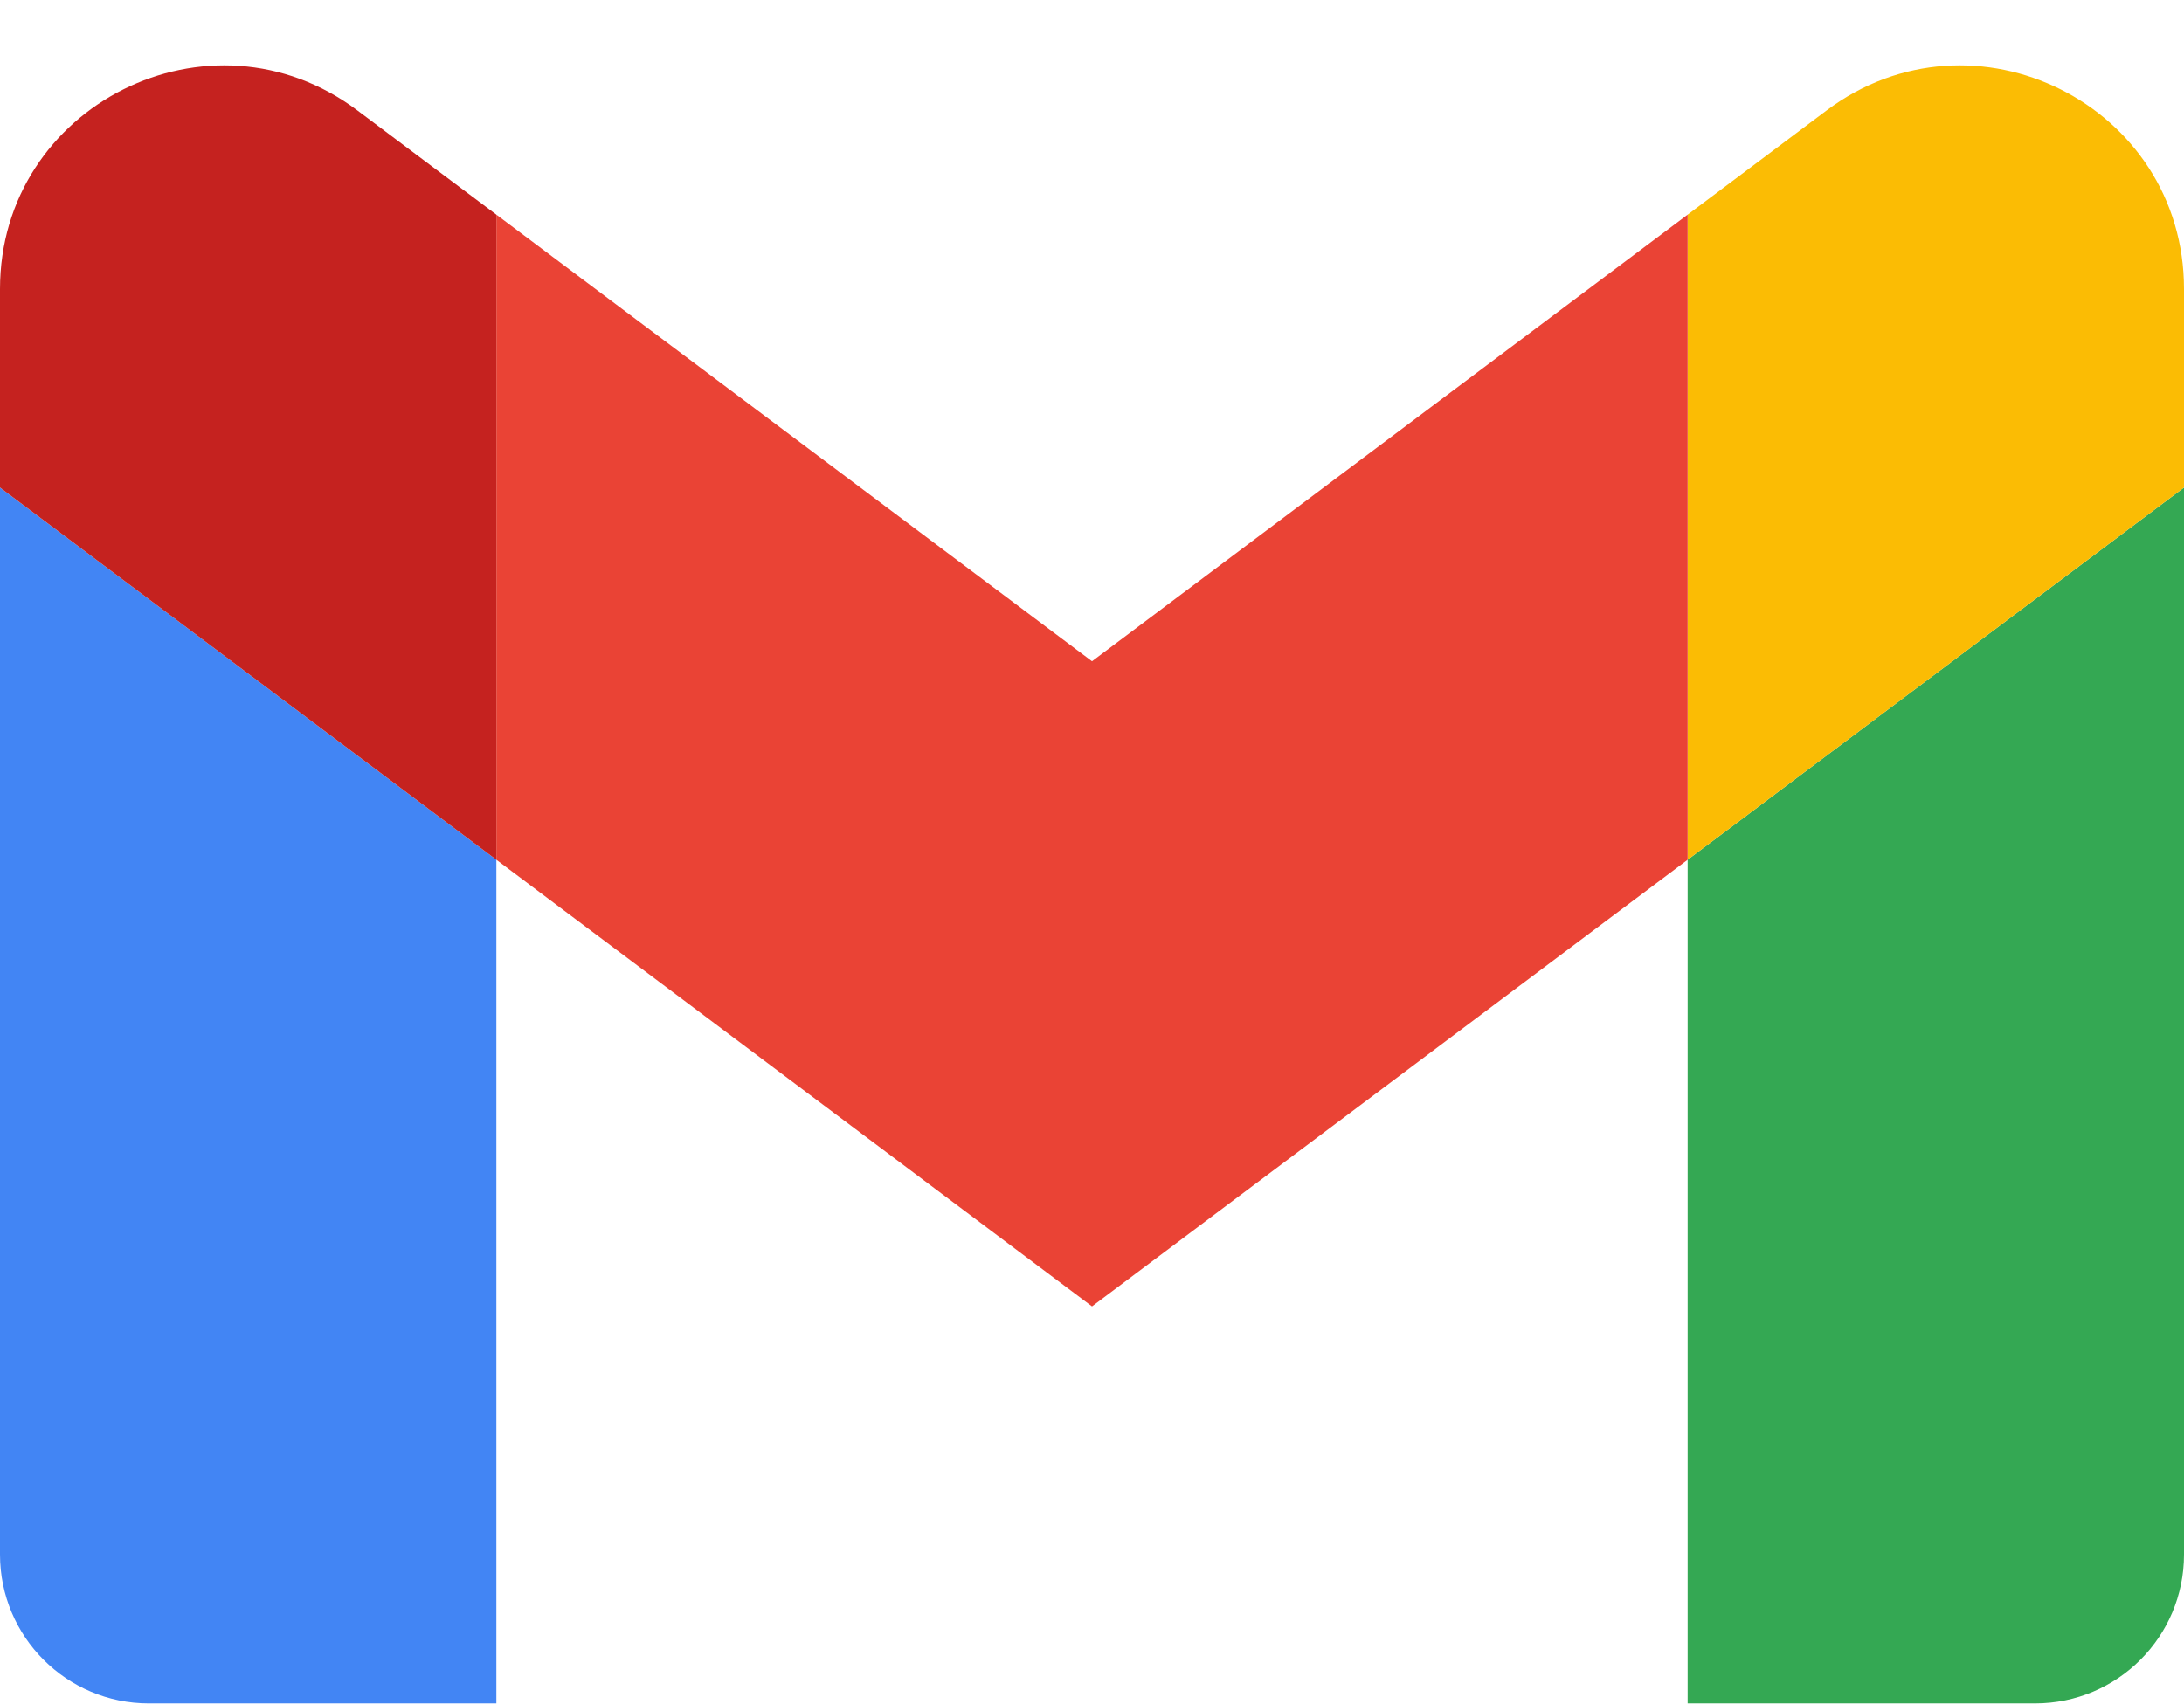
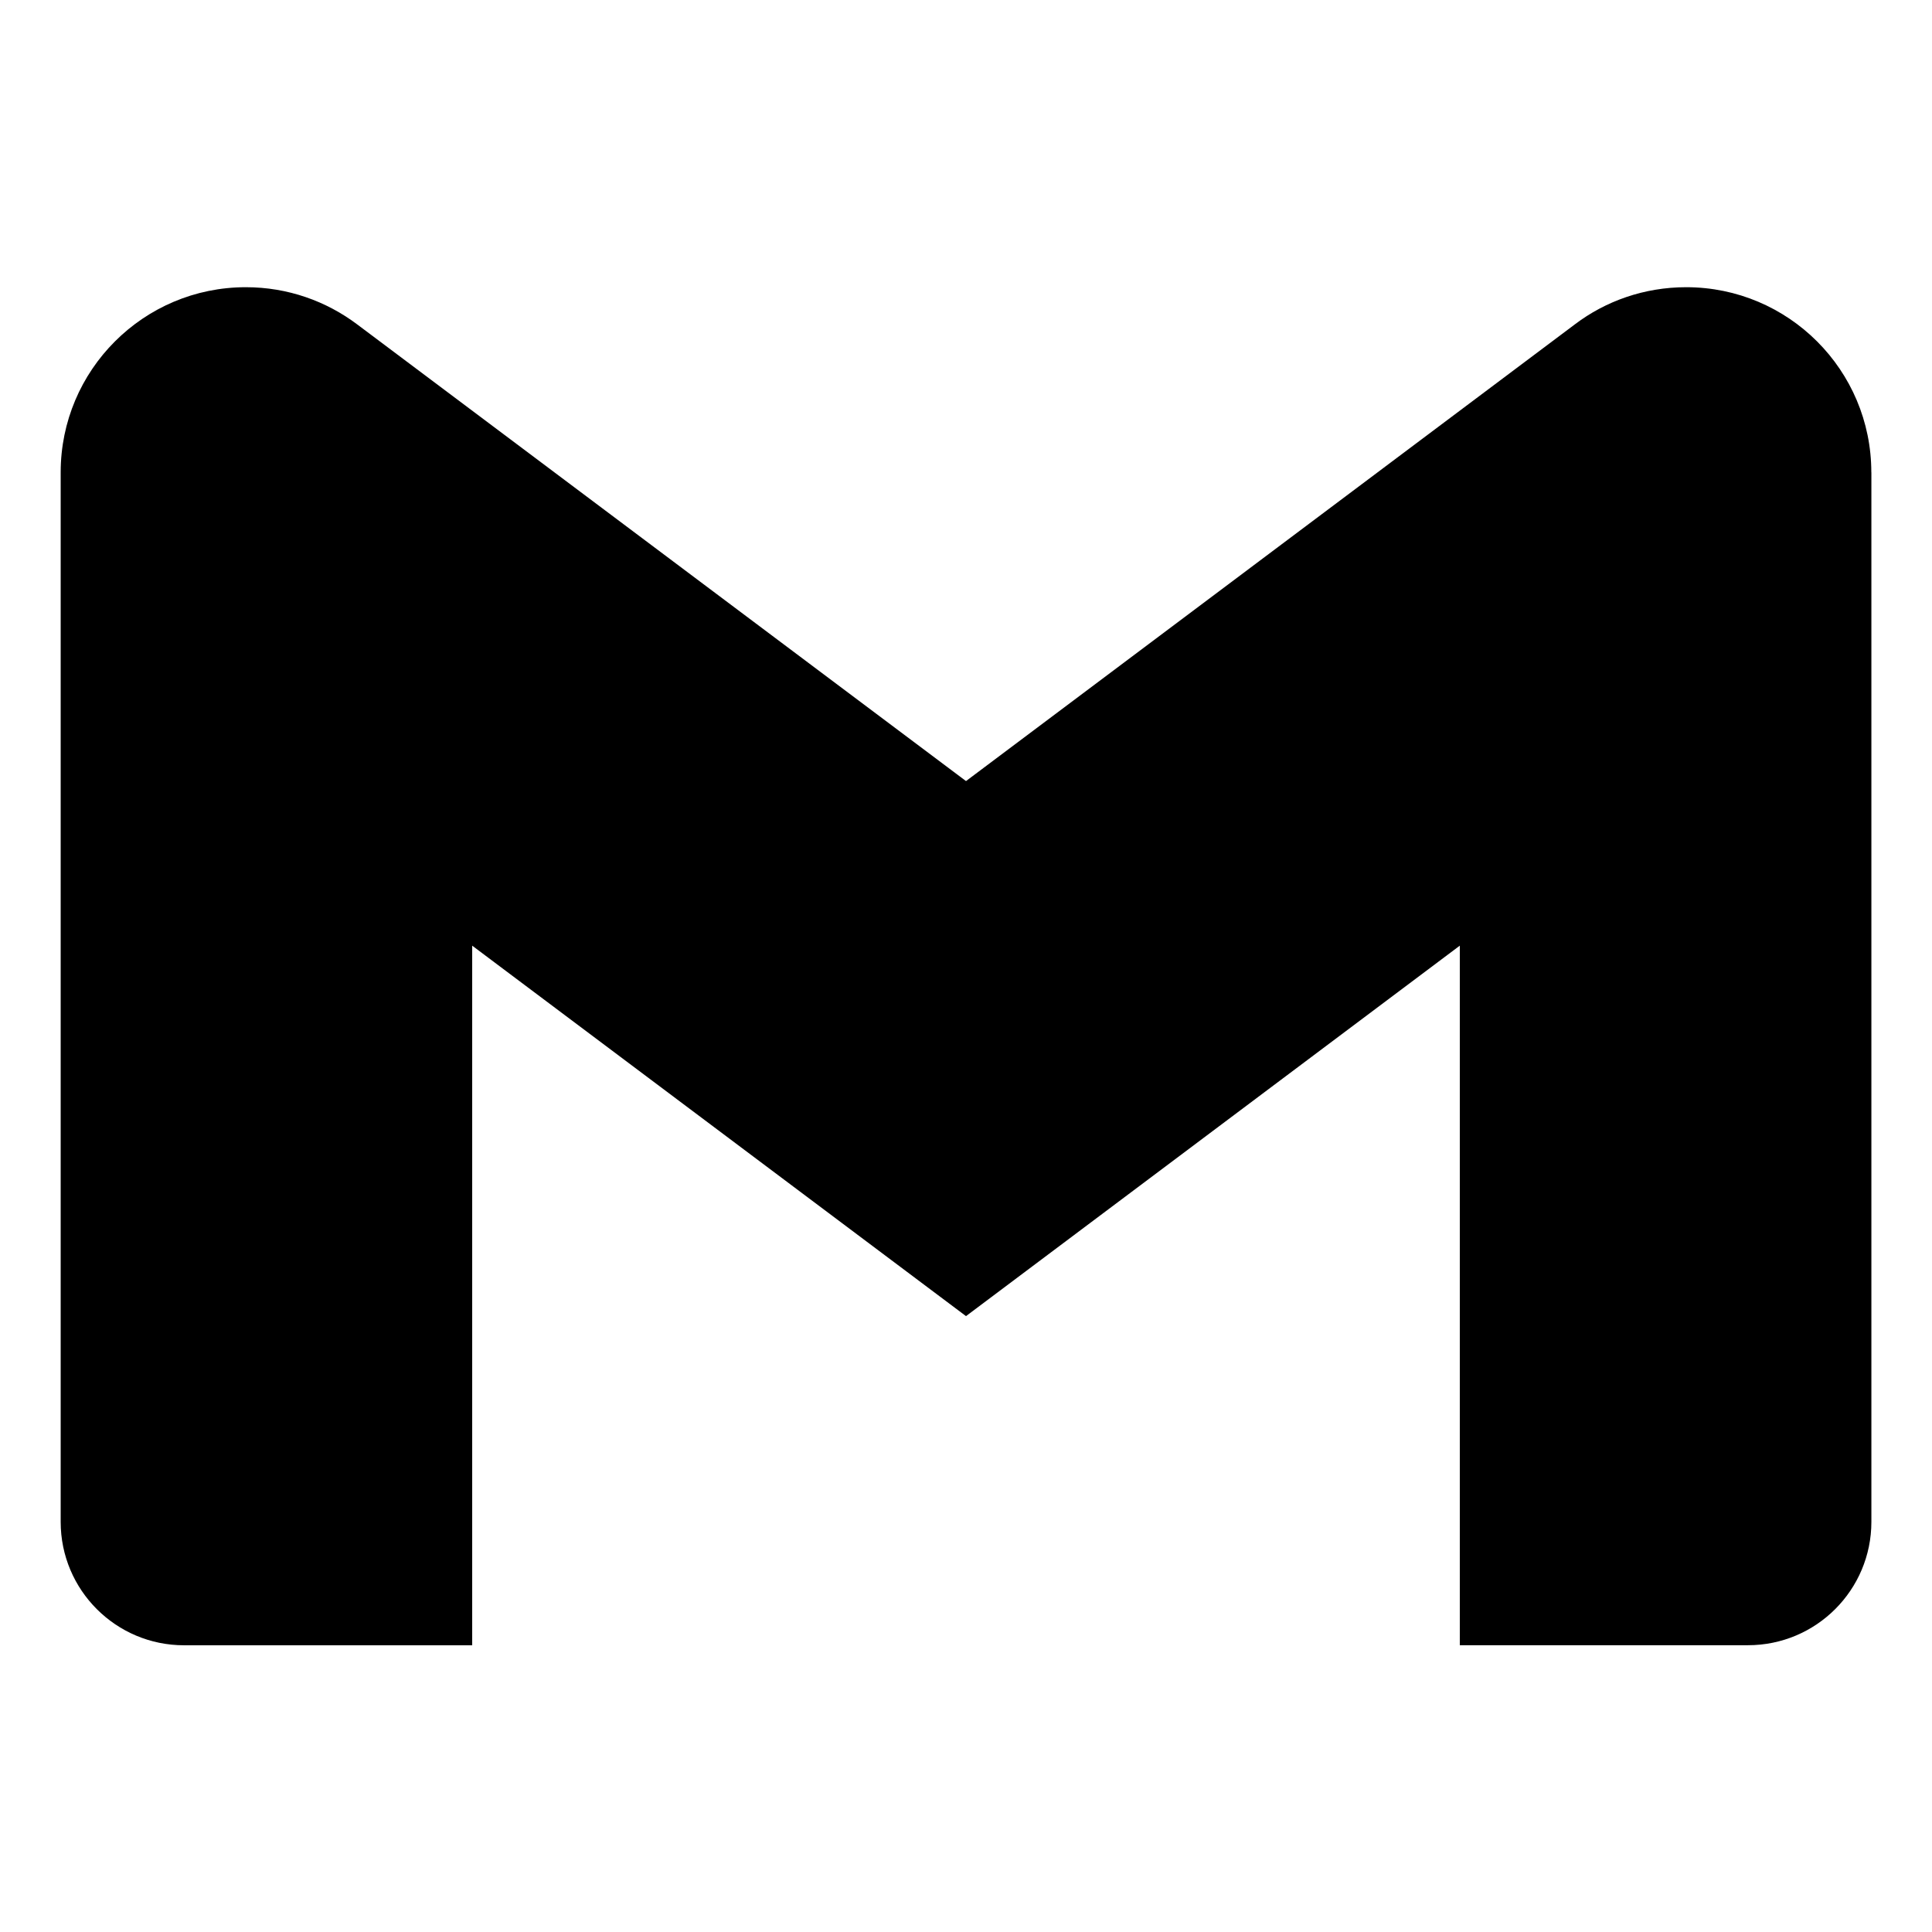
- <svg xmlns="http://www.w3.org/2000/svg" viewBox="0 49.4 512 399.42">
-   <g fill="none" fill-rule="evenodd">
-     <g fill-rule="nonzero">
-       <path fill="#4285f4" d="M34.91 448.818h81.454V251L0 163.727V413.91c0 19.287 15.622 34.91 34.91 34.91z" />
-       <path fill="#34a853" d="M395.636 448.818h81.455c19.287 0 34.909-15.622 34.909-34.909V163.727L395.636 251z" />
-       <path fill="#fbbc04" d="M395.636 99.727V251L512 163.727v-46.545c0-43.142-49.25-67.782-83.782-41.891z" />
-     </g>
-     <path fill="#ea4335" d="M116.364 251V99.727L256 204.455 395.636 99.727V251L256 355.727z" />
-     <path fill="#c5221f" fill-rule="nonzero" d="M0 117.182v46.545L116.364 251V99.727L83.782 75.291C49.25 49.4 0 74.04 0 117.18z" />
-   </g>
+ <svg xmlns="http://www.w3.org/2000/svg" fill="#000000" width="800px" height="800px" viewBox="0 0 32 32" version="1.1">
+   <path d="M30.996 7.824v17.381c0 0 0 0 0 0.001 0 1.129-0.915 2.044-2.044 2.044-0 0-0 0-0.001 0h-4.772v-11.587l-8.179 6.136-8.179-6.136v11.588h-4.772c0 0 0 0-0 0-1.129 0-2.044-0.915-2.044-2.044 0-0 0-0.001 0-0.001v0-17.381c0-0 0-0.001 0-0.001 0-1.694 1.373-3.067 3.067-3.067 0.694 0 1.334 0.231 1.848 0.619l-0.008-0.006 10.088 7.567 10.088-7.567c0.506-0.383 1.146-0.613 1.84-0.613 1.694 0 3.067 1.373 3.067 3.067v0z" />
</svg>
